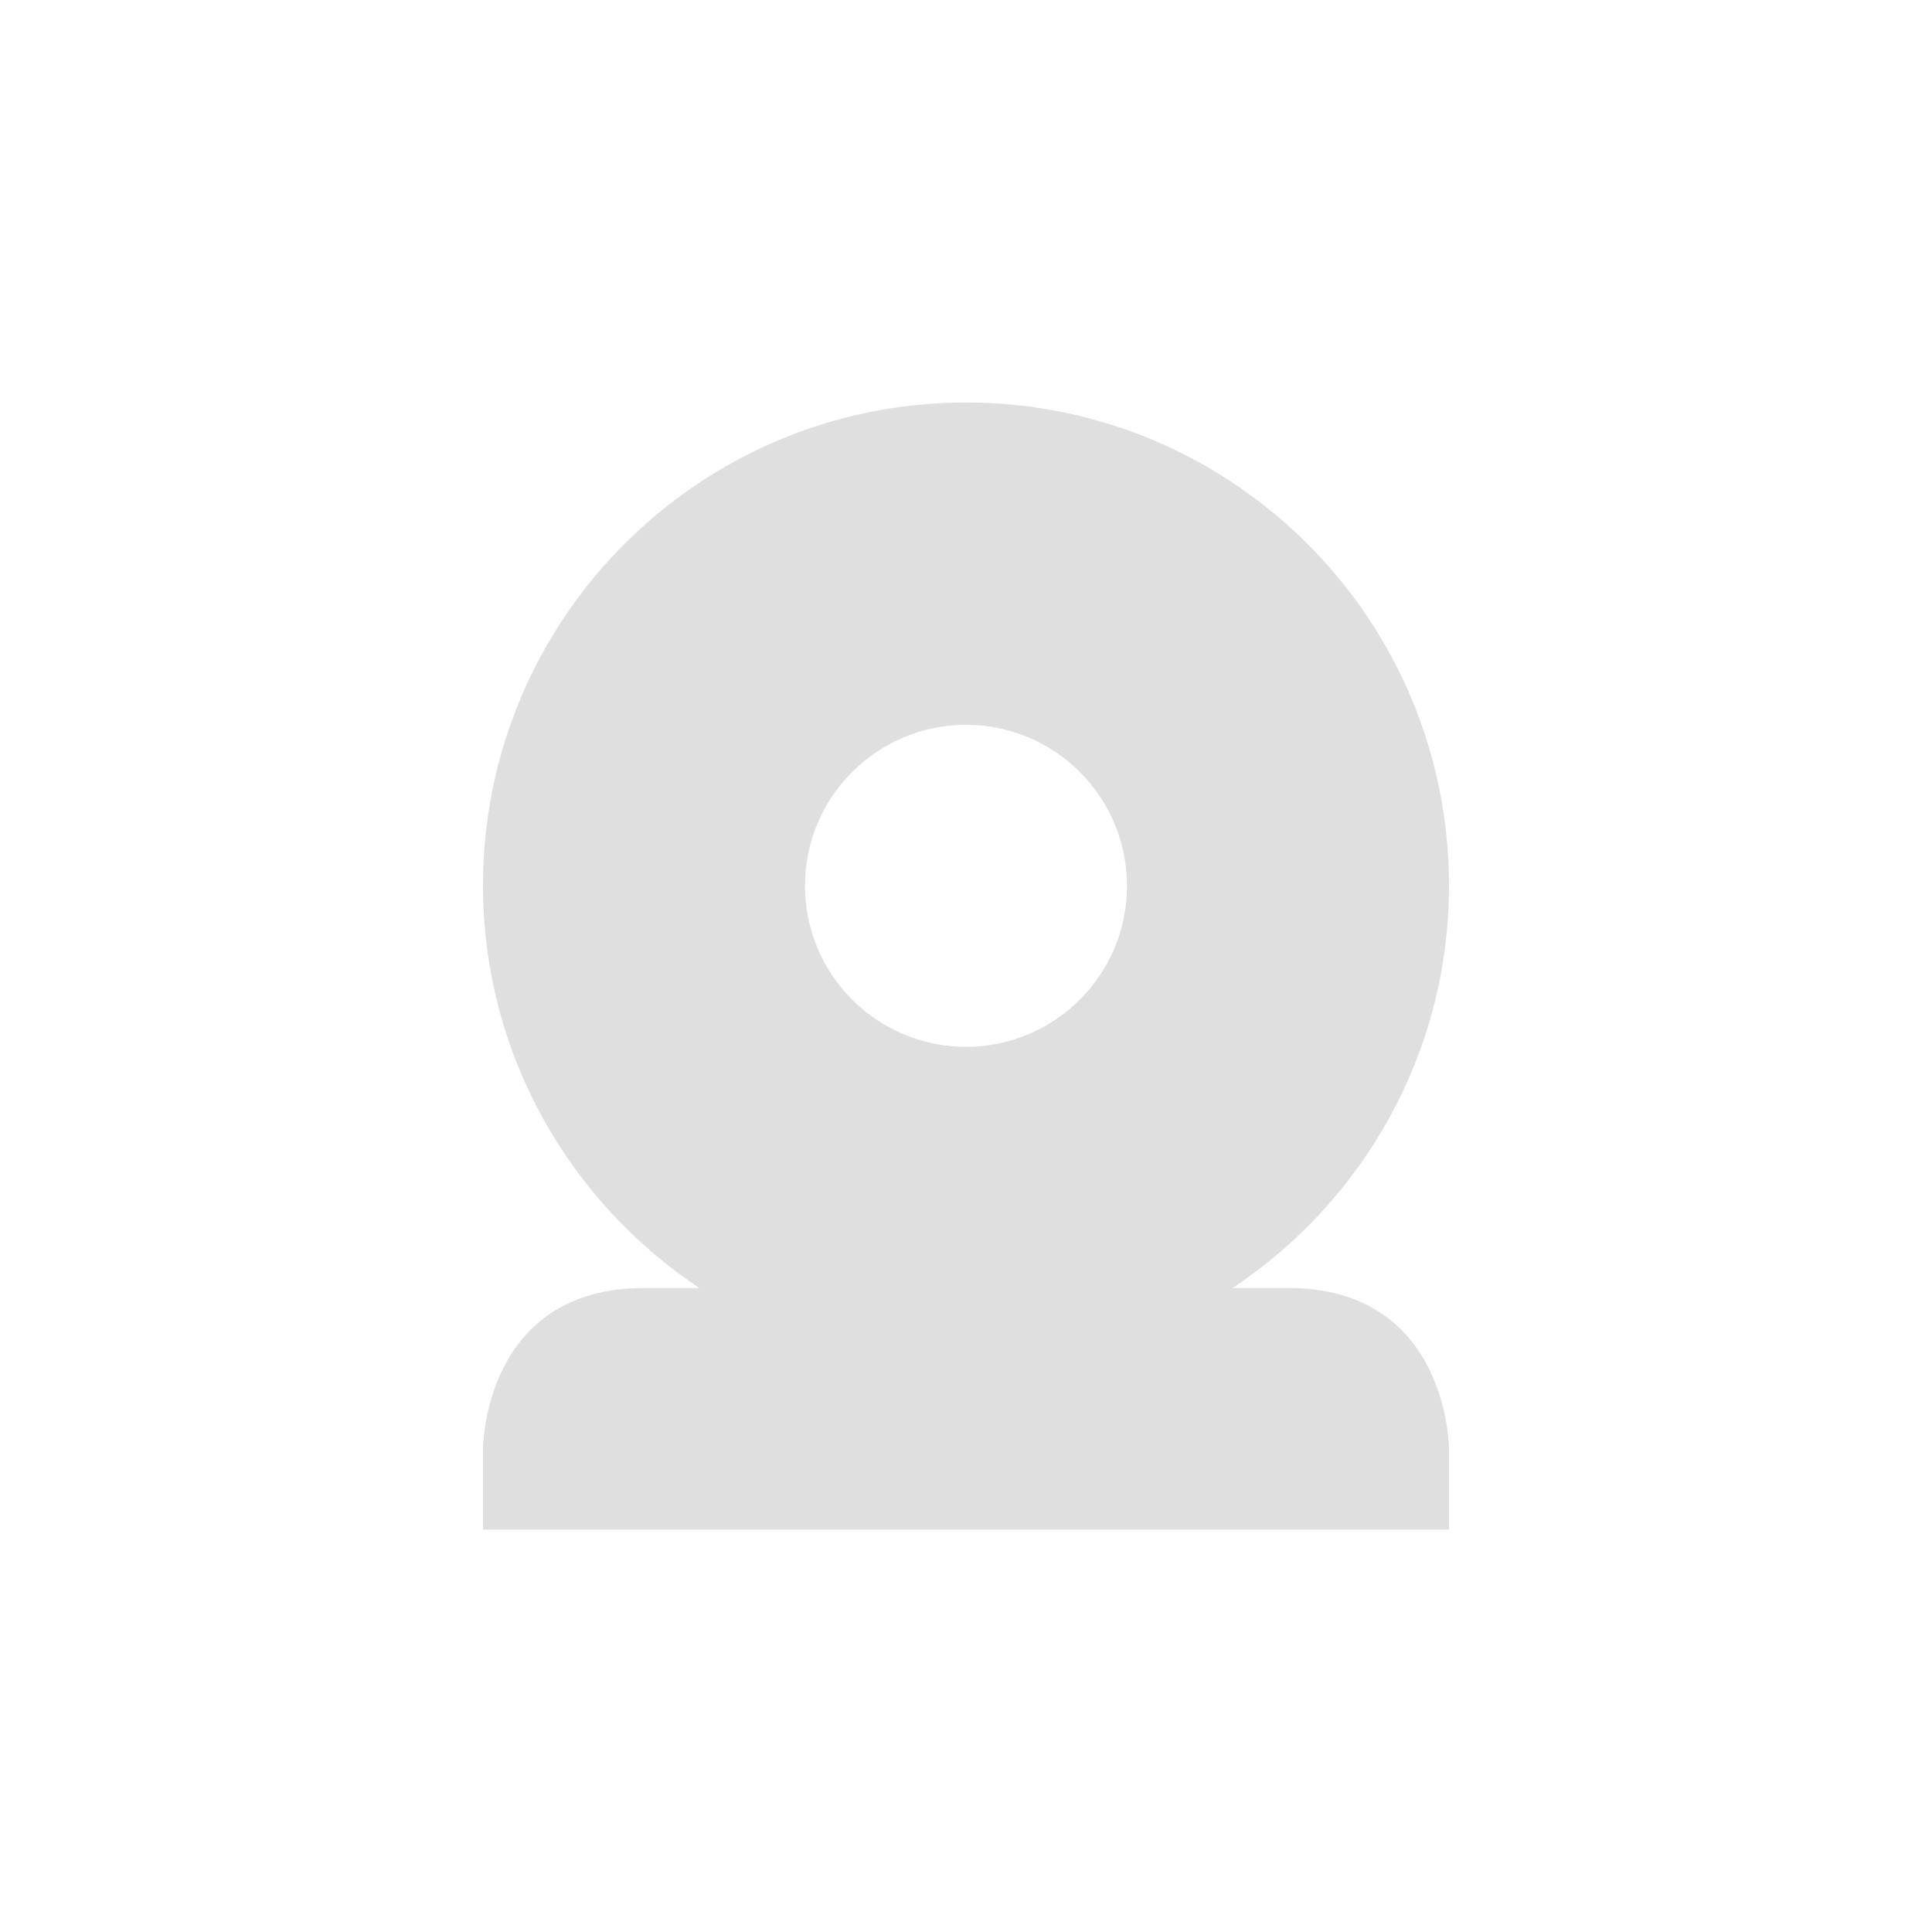
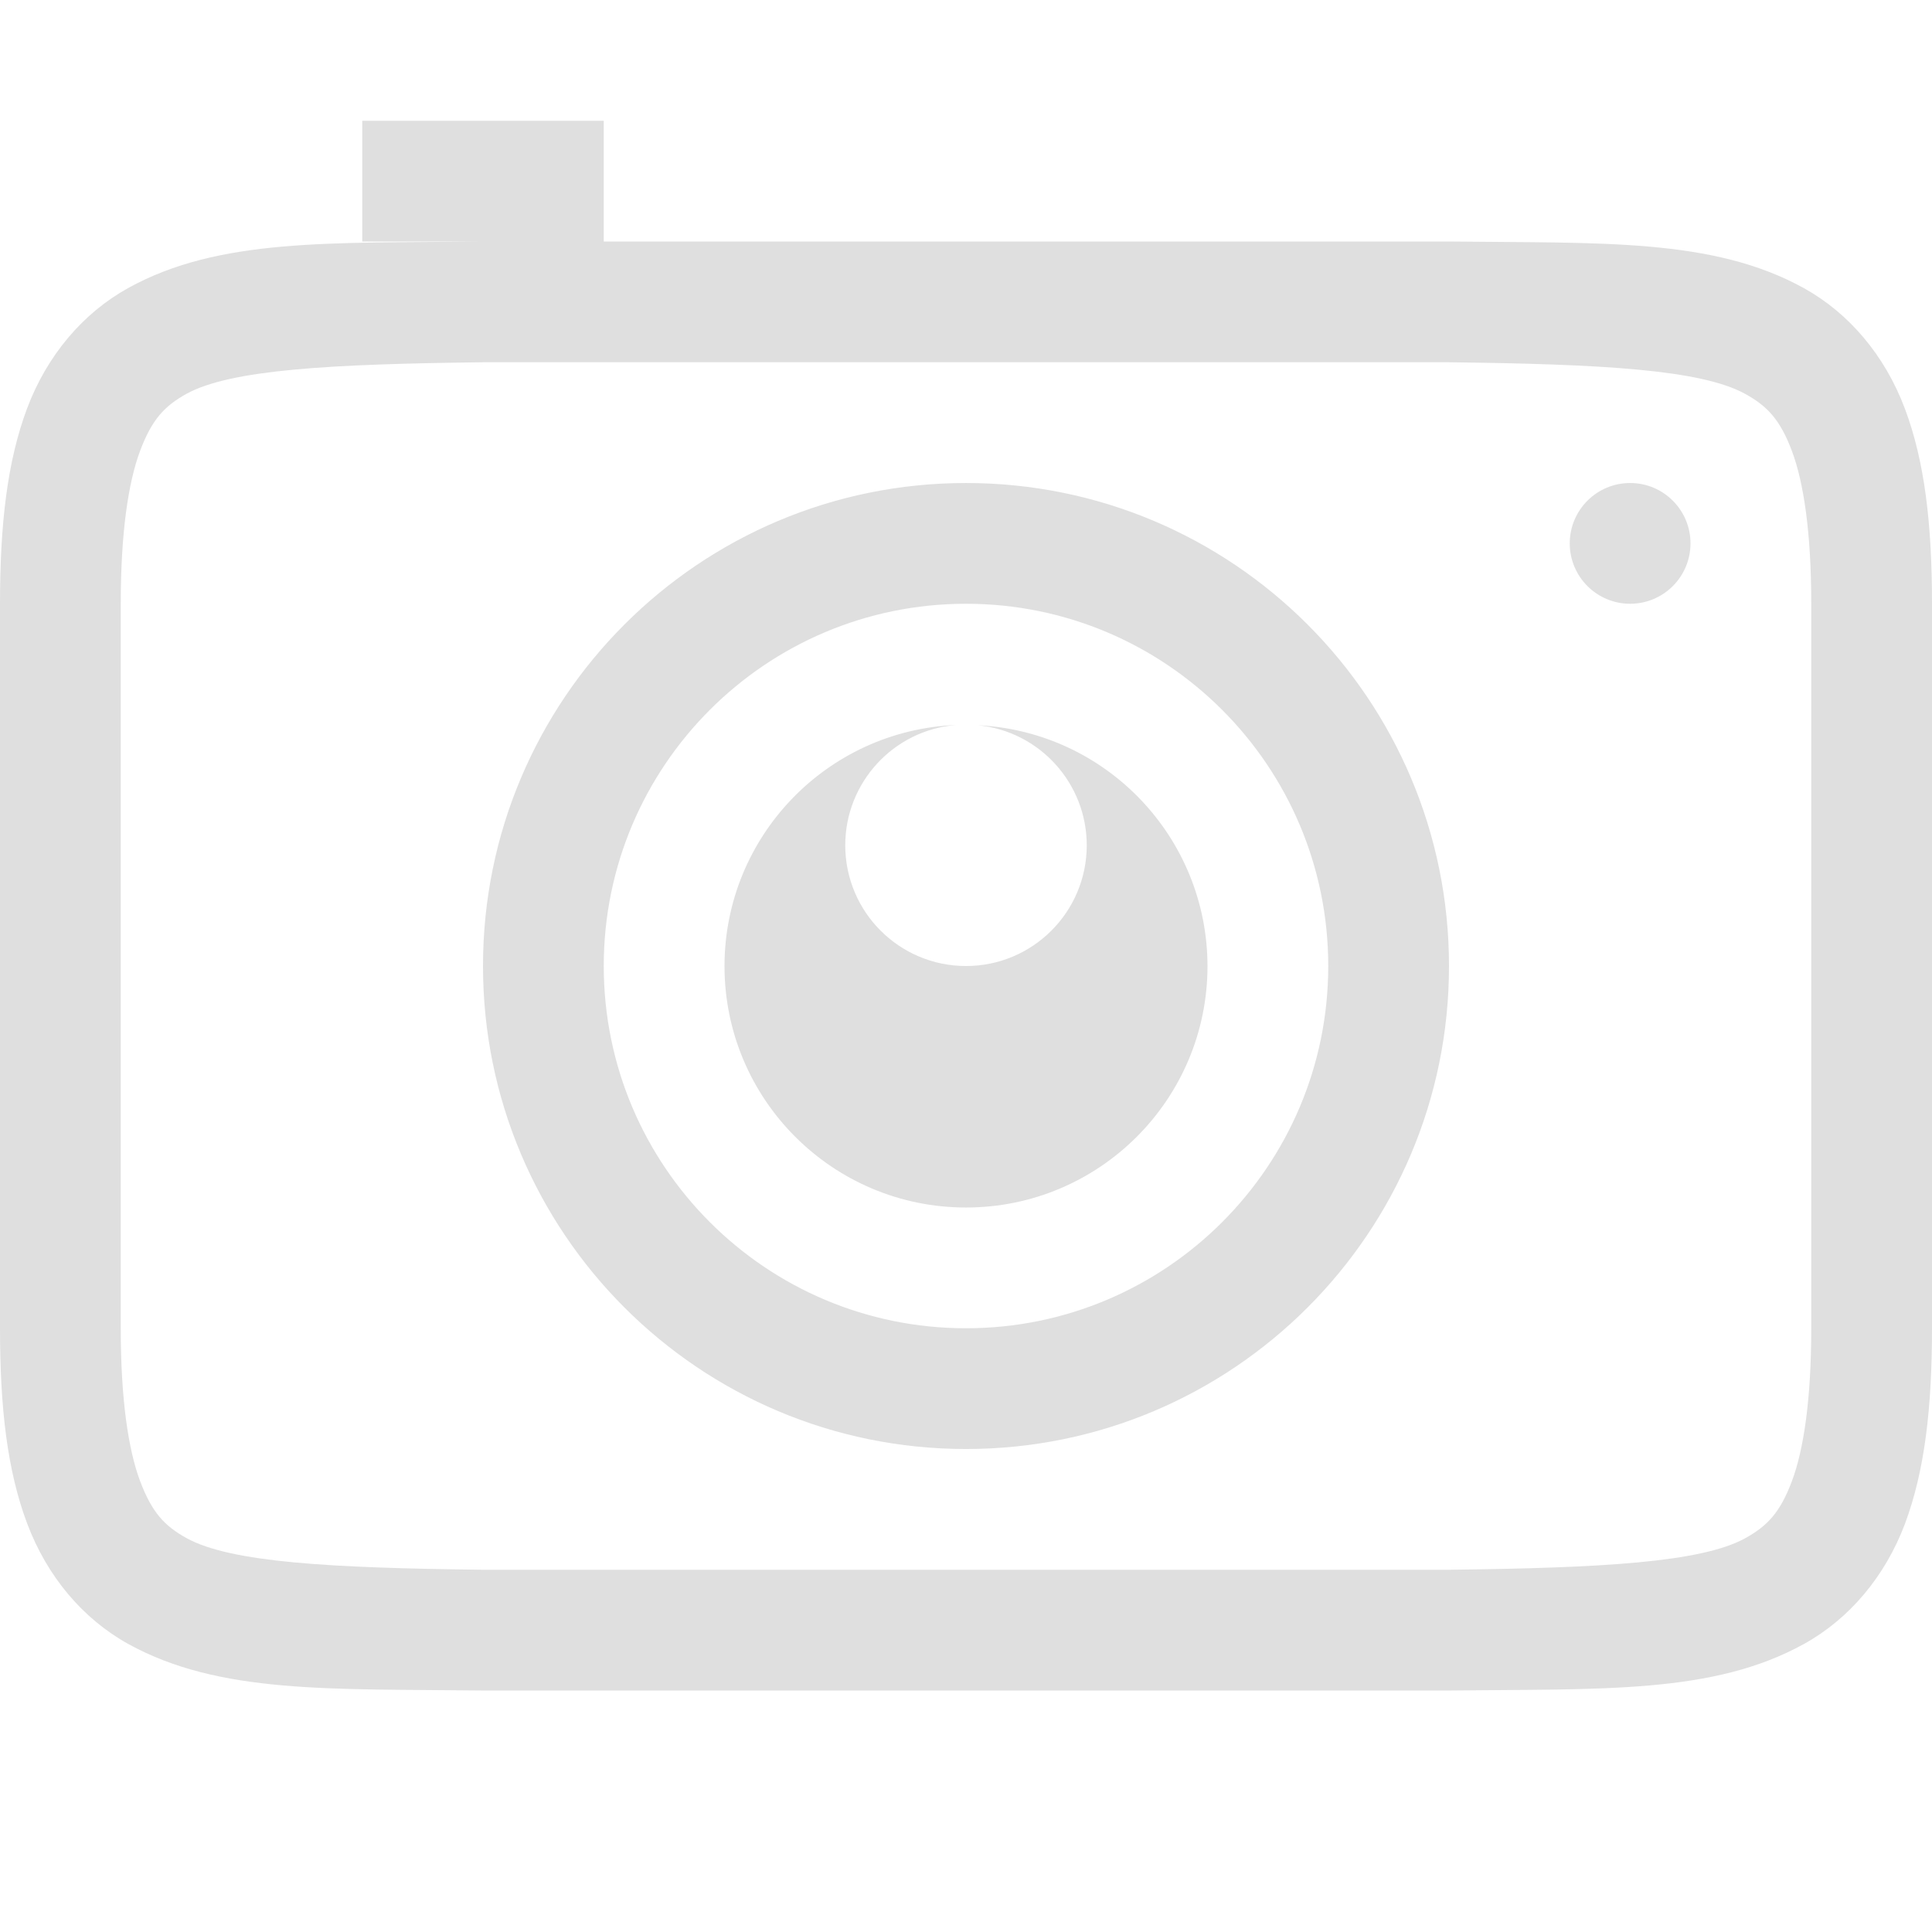
- <svg xmlns="http://www.w3.org/2000/svg" width="24" height="24" version="1.1">
-   <defs>
-     <style id="current-color-scheme" type="text/css">
-    .ColorScheme-Text { color:#dfdfdf; } .ColorScheme-Highlight { color:#4285f4; }
-   </style>
-   </defs>
-   <path style="fill:currentColor" class="ColorScheme-Text" d="m 12,5 c -3.314,0 -6,2.686 -6,6 0,2.087 1.071,3.925 2.688,5 L 8,16 c -2,0 -2,2 -2,2 l 0,1 12,0 0,-1 c 0,0 0,-2 -2,-2 l -0.688,0 c 1.617,-1.075 2.688,-2.913 2.688,-5 0,-3.314 -2.686,-6 -6,-6 z m 0,4.004 a 2,2 0 0 1 2,2 2,2 0 0 1 -2,2 2,2 0 0 1 -2,-2 2,2 0 0 1 2,-2 z" />
+ <svg xmlns="http://www.w3.org/2000/svg" width="16" height="16" version="1.1">
+   <g transform="translate(-372,-179.9999)">
+     <path d="m 375,181 v 1 h 0.994 c -1.258,0.015 -2.179,-0.031 -2.932,0.385 -0.376,0.208 -0.673,0.559 -0.838,0.998 C 372.06,183.821 372,184.342 372,185 v 6 c 0,0.658 0.06,1.179 0.225,1.617 0.165,0.439 0.462,0.79 0.838,0.998 0.753,0.415 1.673,0.37 2.932,0.385 h 0.004 8.004 0.004 c 1.258,-0.015 2.179,0.031 2.932,-0.385 0.376,-0.208 0.673,-0.559 0.838,-0.998 C 387.94,192.179 388,191.658 388,191 v -6 c 0,-0.658 -0.06,-1.179 -0.225,-1.617 -0.165,-0.439 -0.462,-0.79 -0.838,-0.998 -0.753,-0.415 -1.673,-0.37 -2.932,-0.385 h -0.004 H 377 v -1 z m 1,2 h 8 c 1.259,0.015 2.087,0.06 2.453,0.262 0.183,0.101 0.289,0.213 0.387,0.473 C 386.937,183.994 387,184.408 387,185 v 6 c 0,0.592 -0.063,1.006 -0.16,1.266 -0.098,0.26 -0.203,0.371 -0.387,0.473 C 386.087,192.94 385.259,192.985 384,193 H 376.006 376 c -1.259,-0.015 -2.089,-0.06 -2.455,-0.262 -0.183,-0.101 -0.287,-0.213 -0.385,-0.473 C 373.063,192.006 373,191.592 373,191 v -6 c 0,-0.592 0.063,-1.006 0.16,-1.266 0.098,-0.26 0.201,-0.371 0.385,-0.473 C 373.911,183.06 374.741,183.015 376,183 Z m 4,1 a 4,4 0 0 0 -4,4 4,4 0 0 0 4,4 4,4 0 0 0 4,-4 4,4 0 0 0 -4,-4 z m 5.5,0 a 0.5,0.5 0 0 0 -0.5,0.5 0.5,0.5 0 0 0 0.5,0.5 0.5,0.5 0 0 0 0.5,-0.5 0.5,0.5 0 0 0 -0.5,-0.5 z m -5.5,1 a 3,3 0 0 1 3,3 3,3 0 0 1 -3,3 3,3 0 0 1 -3,-3 3,3 0 0 1 3,-3 z m -0.084,1.004 A 2,2 0 0 0 378,188 a 2,2 0 0 0 2,2 2,2 0 0 0 2,-2 2,2 0 0 0 -1.9,-1.994 A 1,1 0 0 1 381,187 a 1,1 0 0 1 -1,1 1,1 0 0 1 -1,-1 1,1 0 0 1 0.916,-0.996 z" style="solid-color:#dfdfdf;fill:#dfdfdf" />
+   </g>
</svg>
